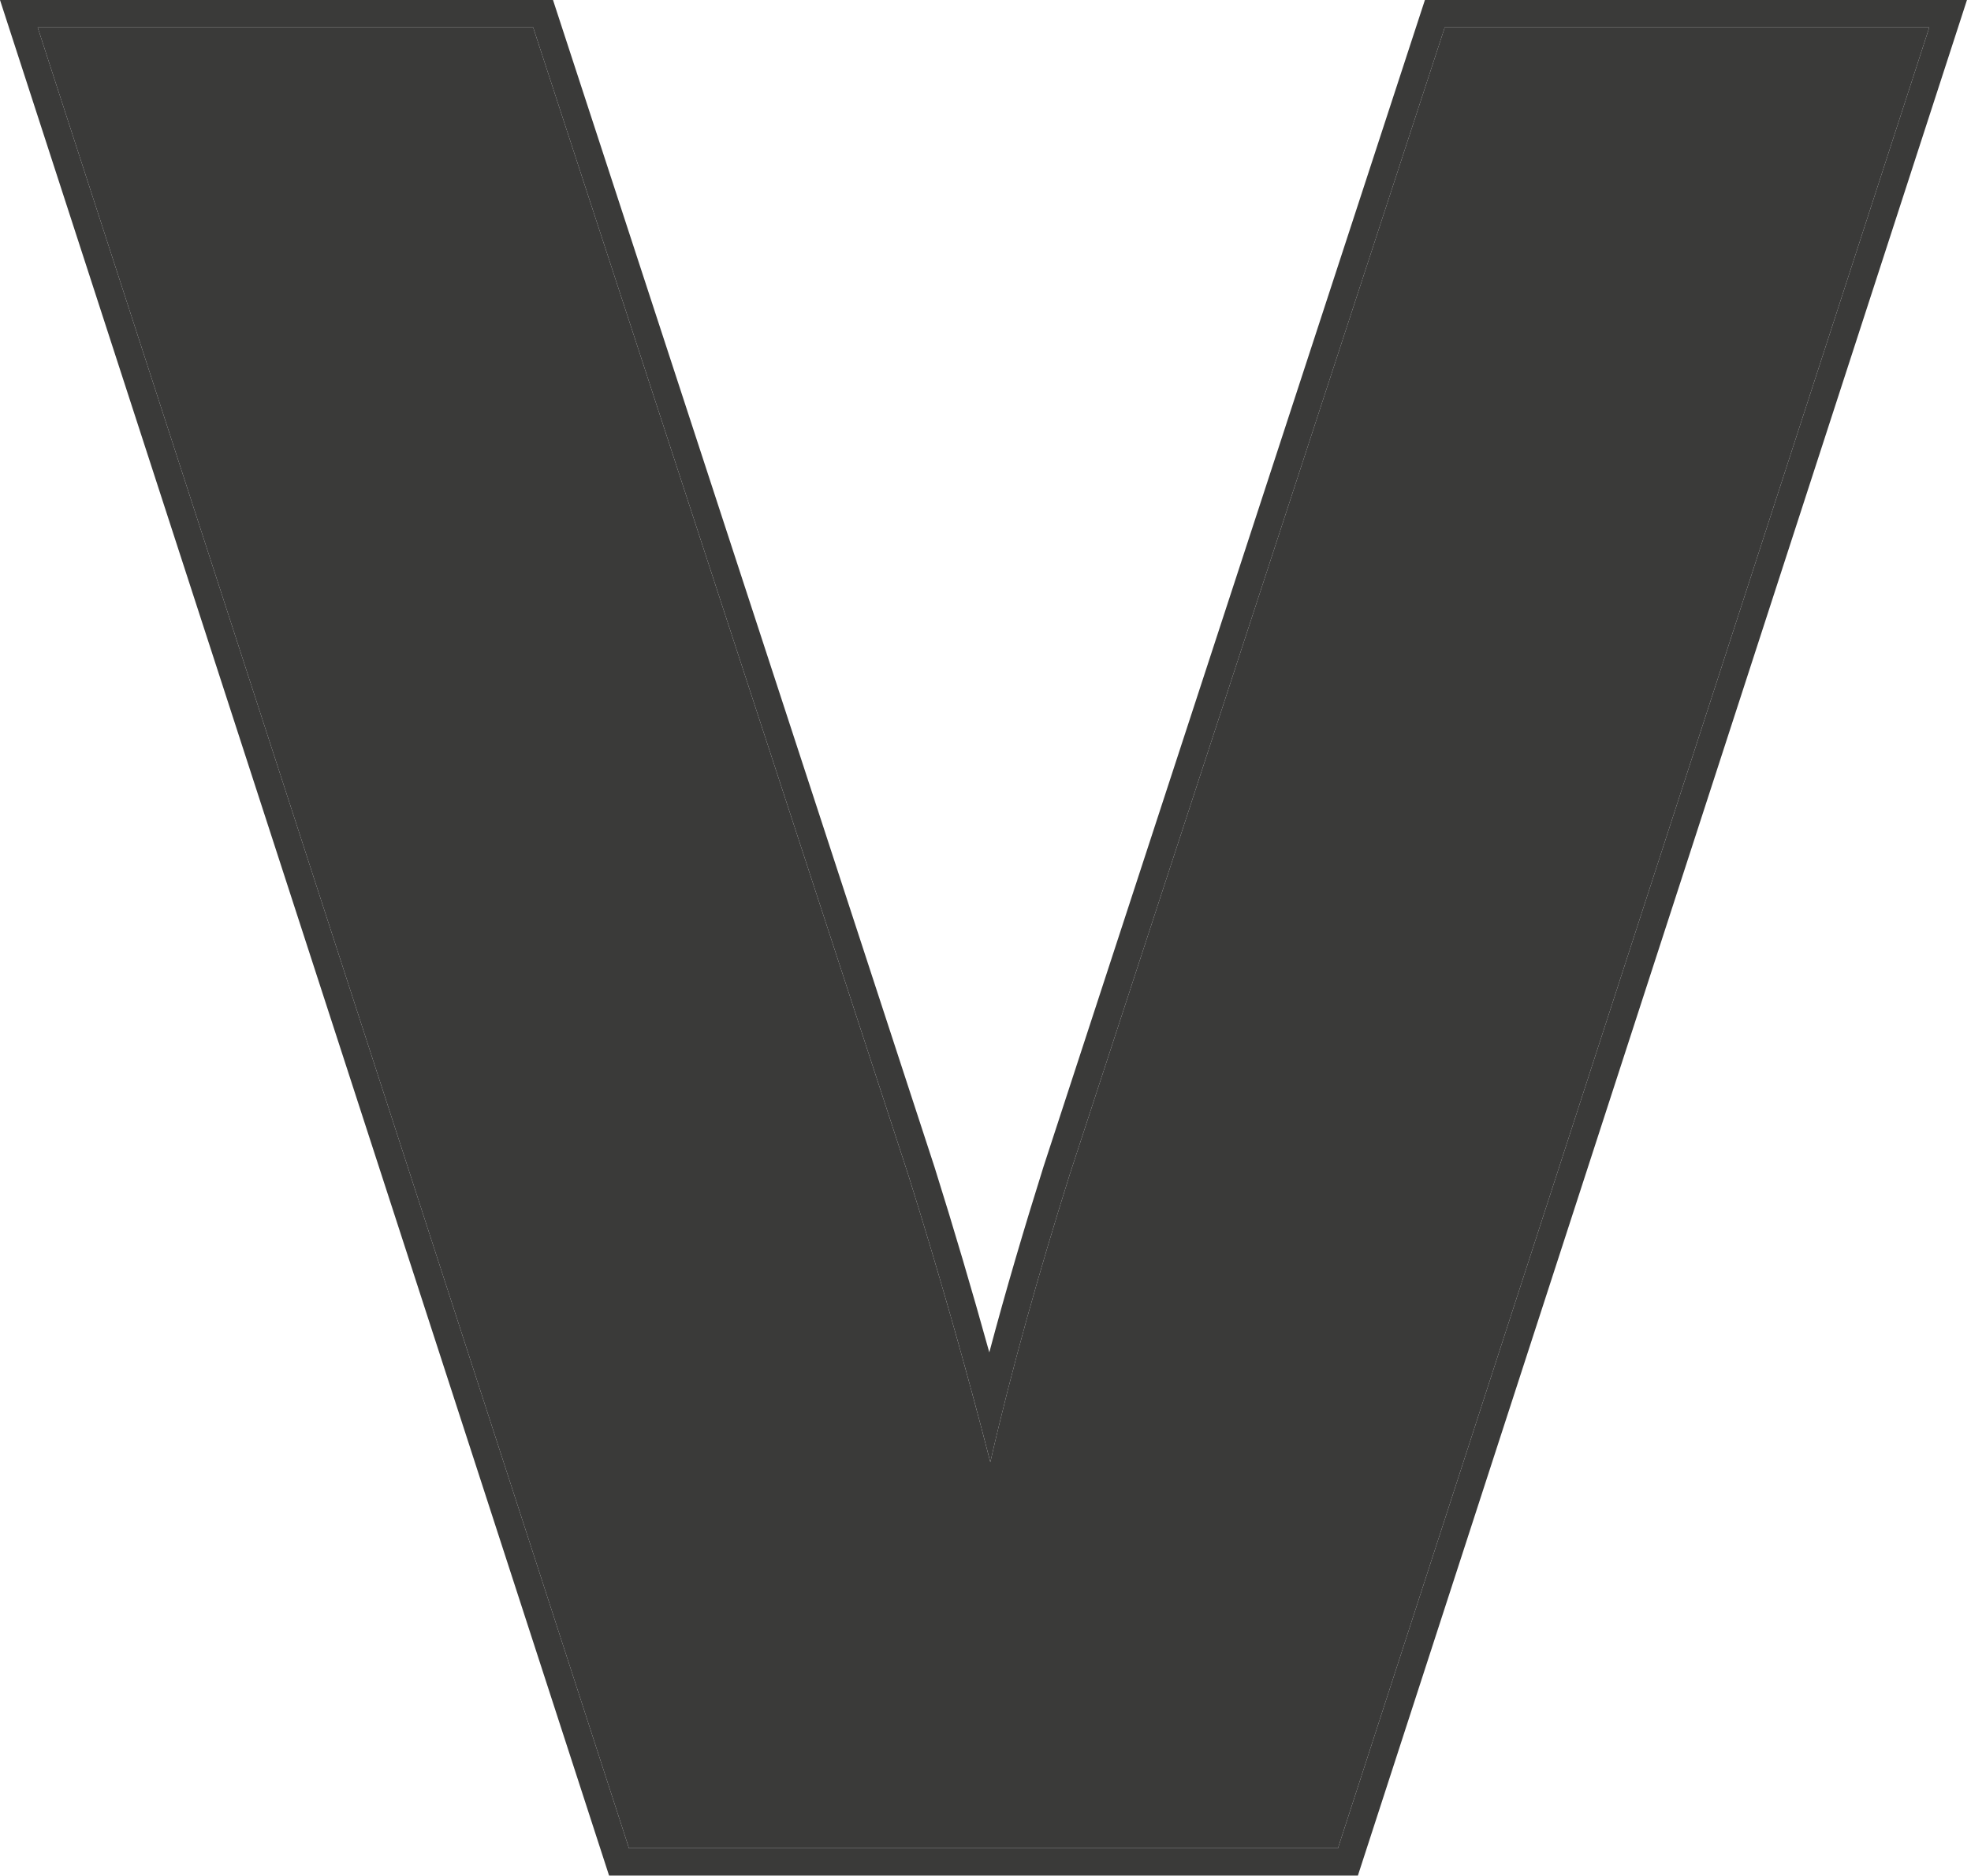
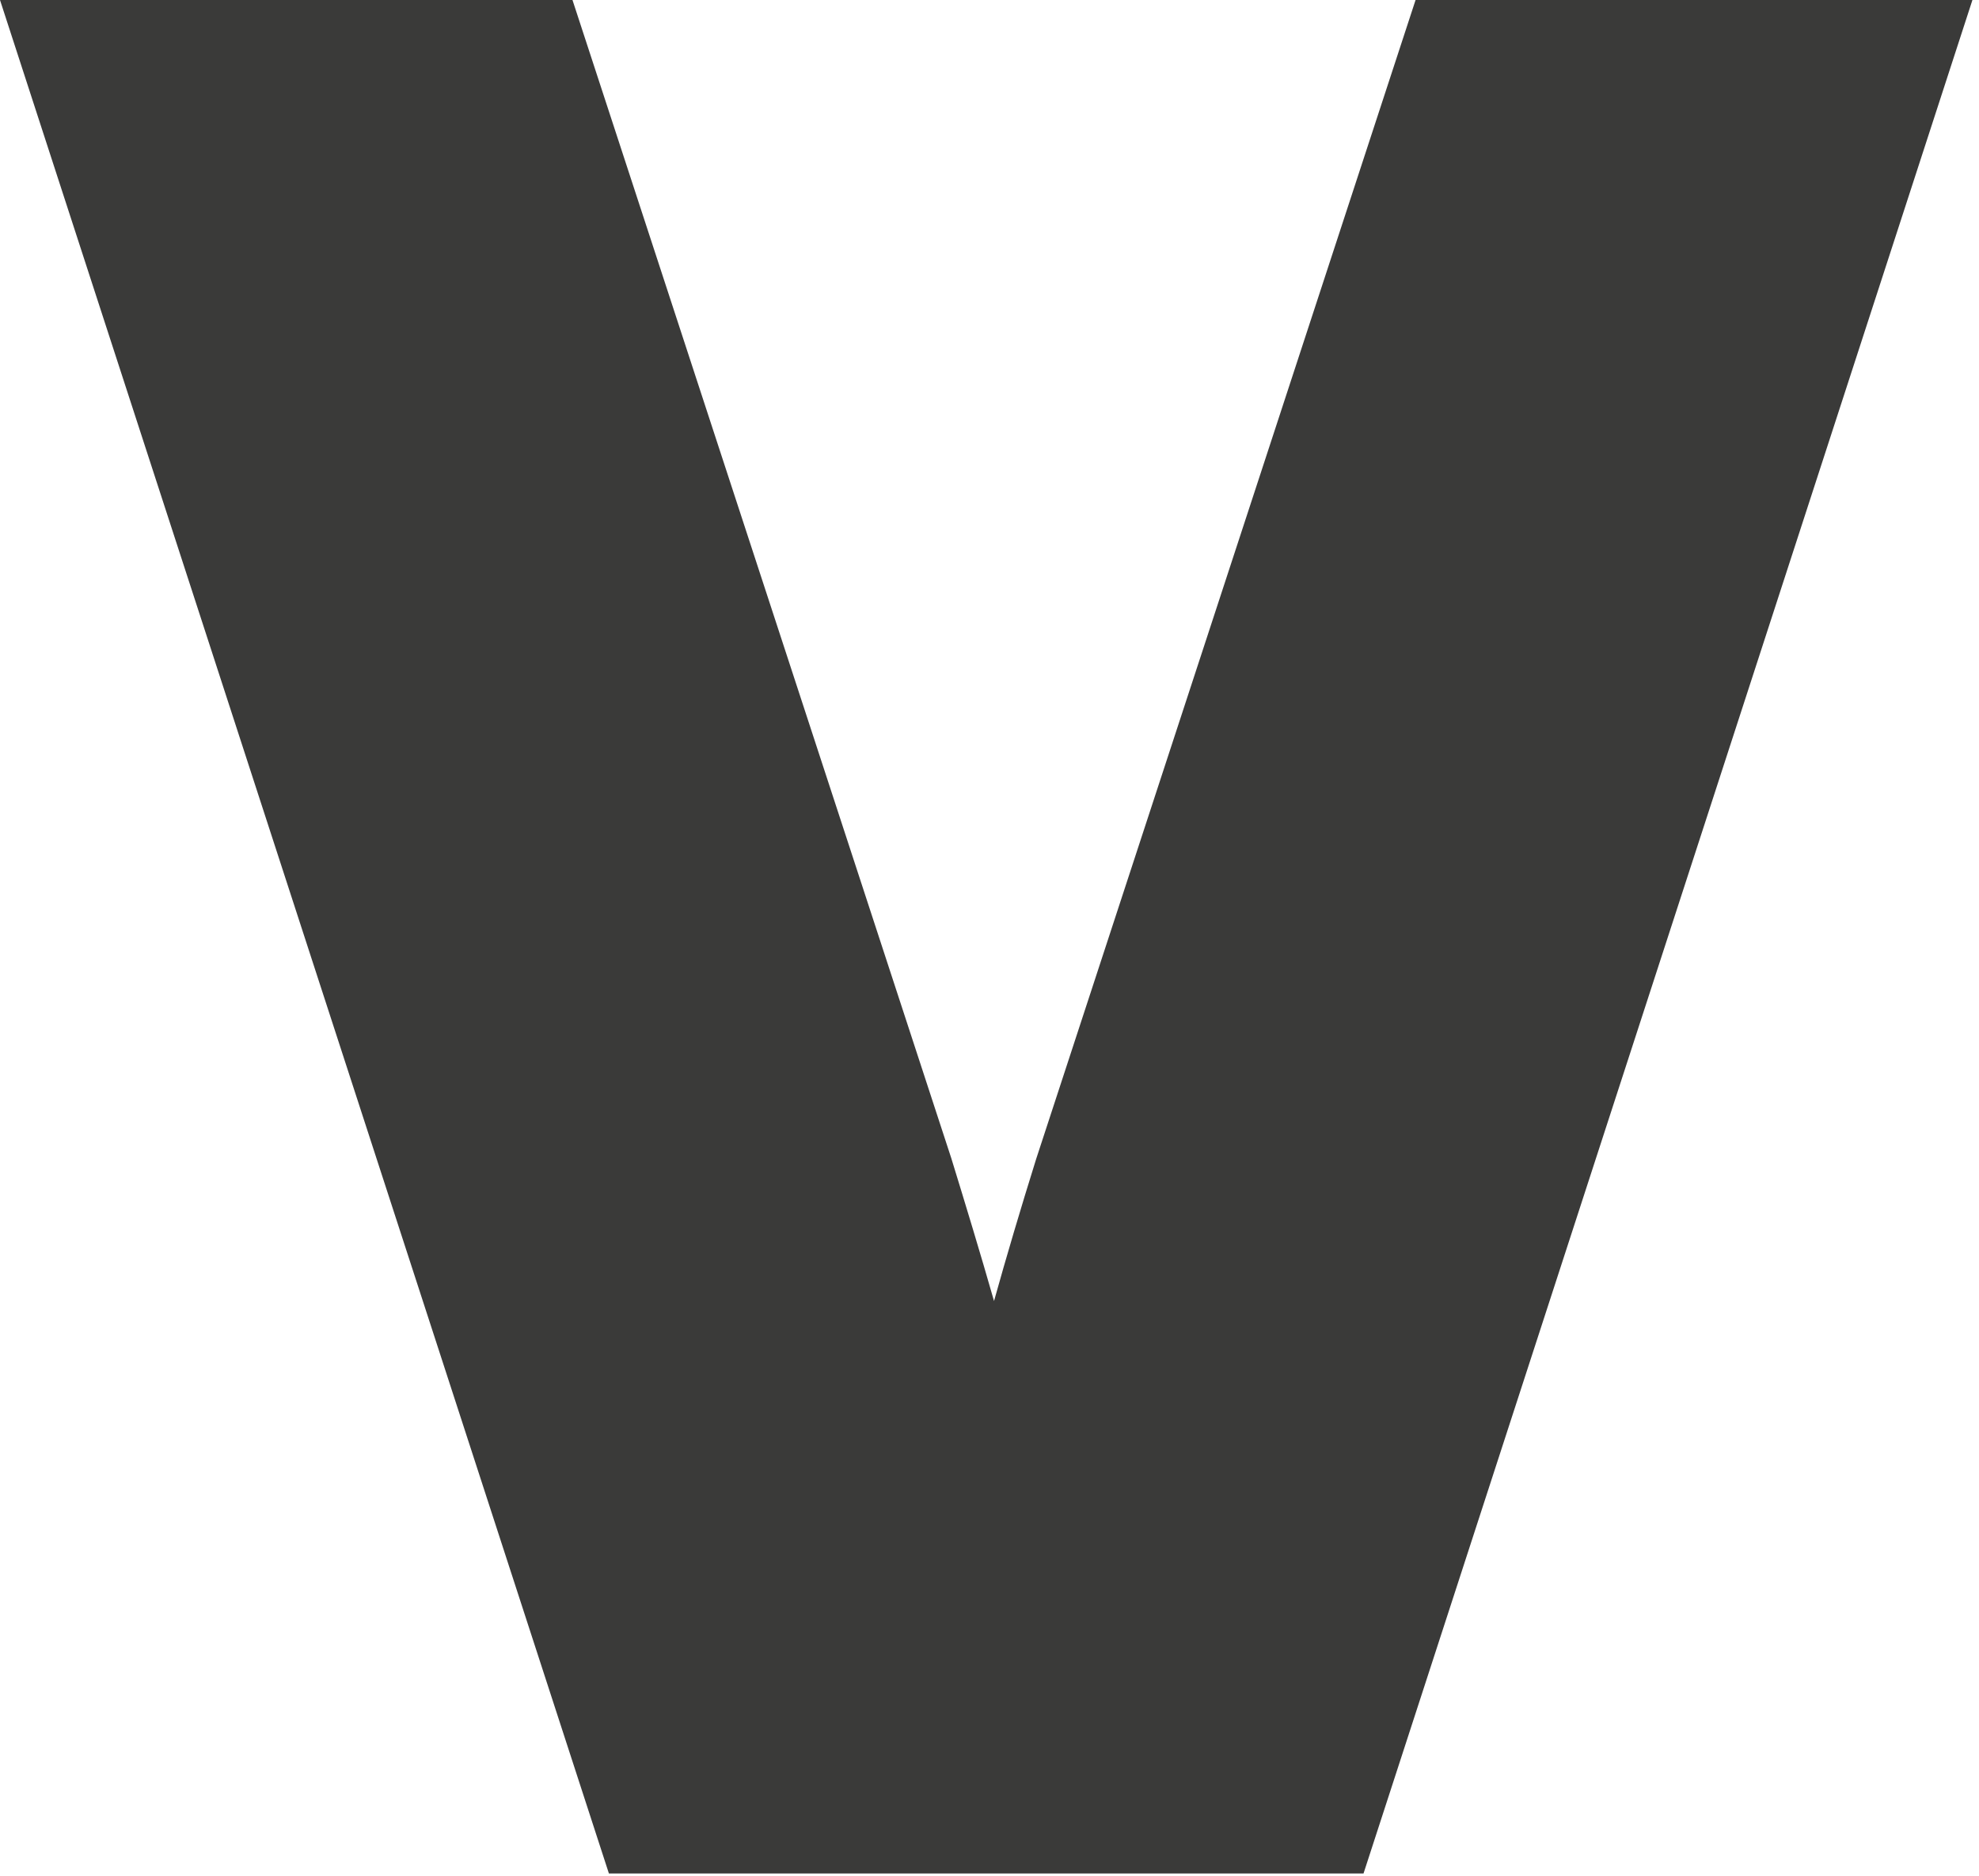
- <svg xmlns="http://www.w3.org/2000/svg" width="144" height="137" viewBox="0 0 144 137" fill="none">
-   <path d="M45.952 135L2.752 2H38.952L66.352 85.8C68.552 92.8 70.552 99.8 72.352 106.8C73.952 99.8 75.952 92.8 78.152 85.8L105.552 2H140.952L97.752 135H45.952Z" fill="#3A3A39" />
-   <path d="M40.402 0L68.253 85.179L68.261 85.2C69.684 89.728 71.022 94.256 72.278 98.784C73.484 94.248 74.824 89.719 76.244 85.2L76.248 85.189L76.251 85.179L104.103 0H143.705L99.206 137H44.499L0 0H40.402ZM2.752 2L45.952 135H97.752L140.952 2H105.553L78.152 85.8C75.952 92.8 73.953 99.8 72.353 106.8C70.778 100.675 69.049 94.55 67.168 88.425L66.353 85.8L38.952 2H2.752Z" fill="#3A3A39" />
+ <svg xmlns="http://www.w3.org/2000/svg" width="115" height="109" viewBox="0 0 115 109" fill="none">
+   <path d="M82.259 0L60.212 67.35C59.305 70.253 58.489 73.005 57.763 75.606C56.976 72.854 56.13 70.071 55.283 67.319L33.267 0H0L35.383 108.872H79.235L114.618 0H82.259Z" fill="#3A3A39" />
</svg>
